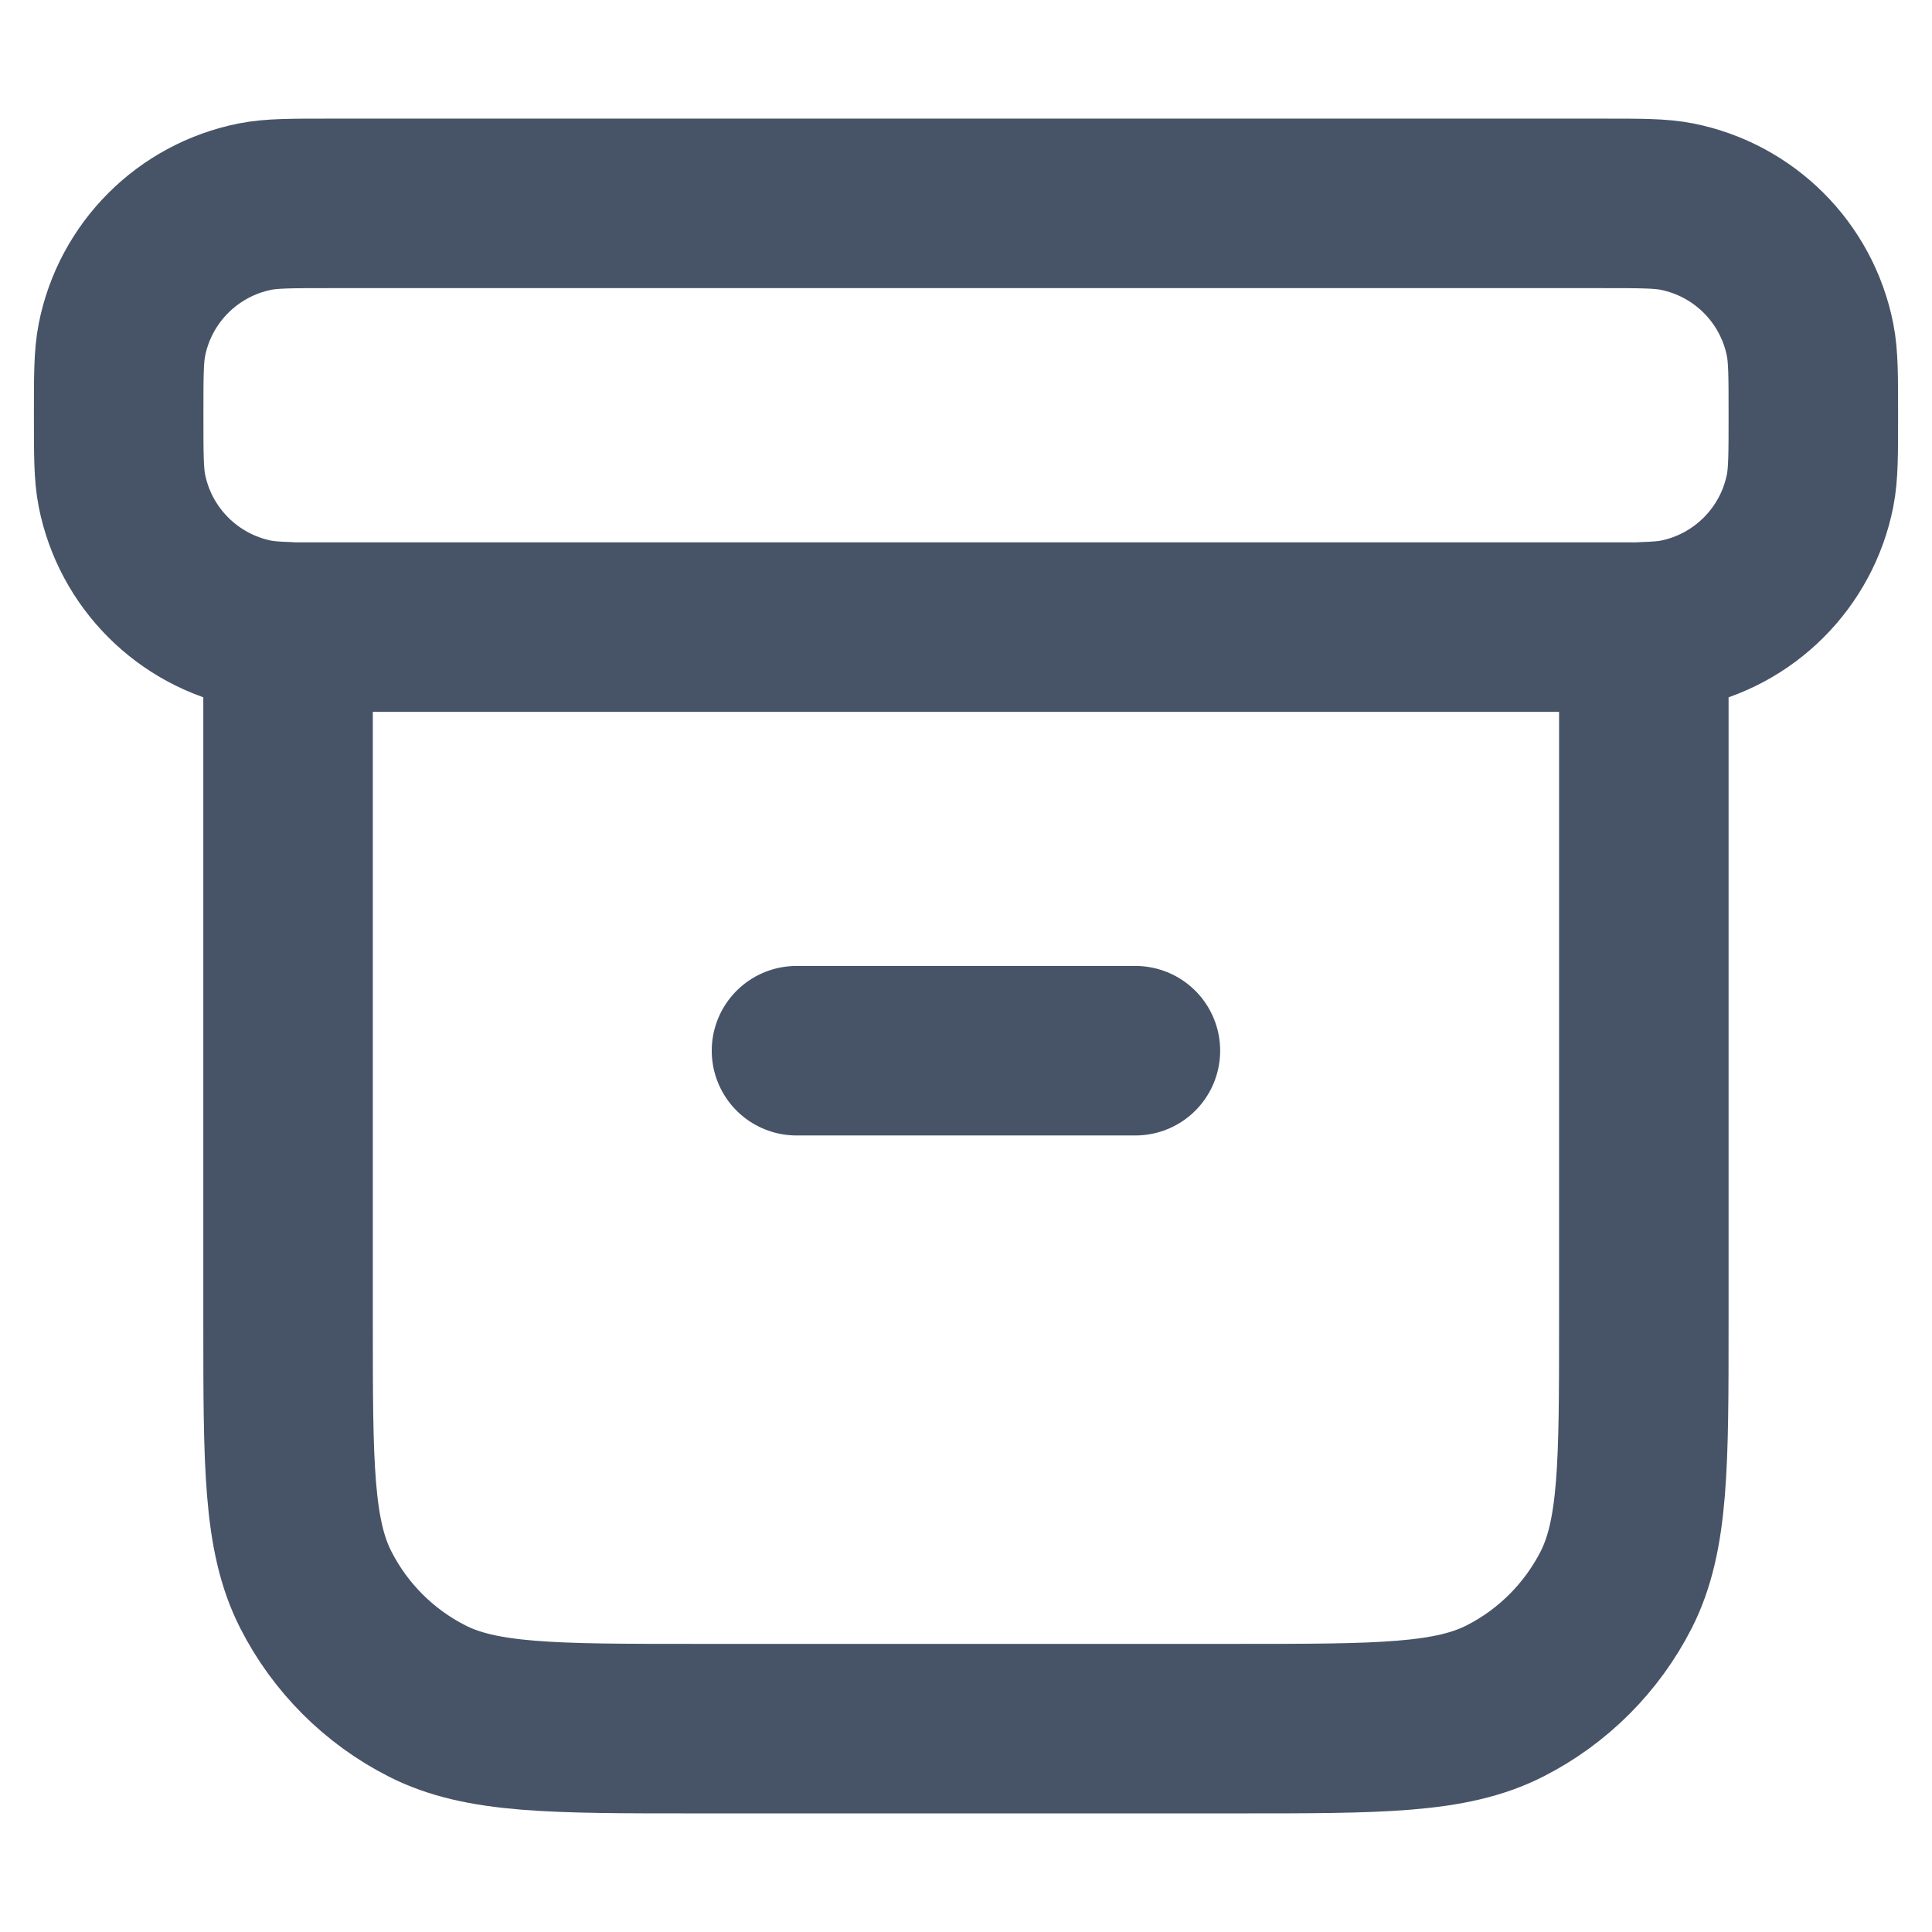
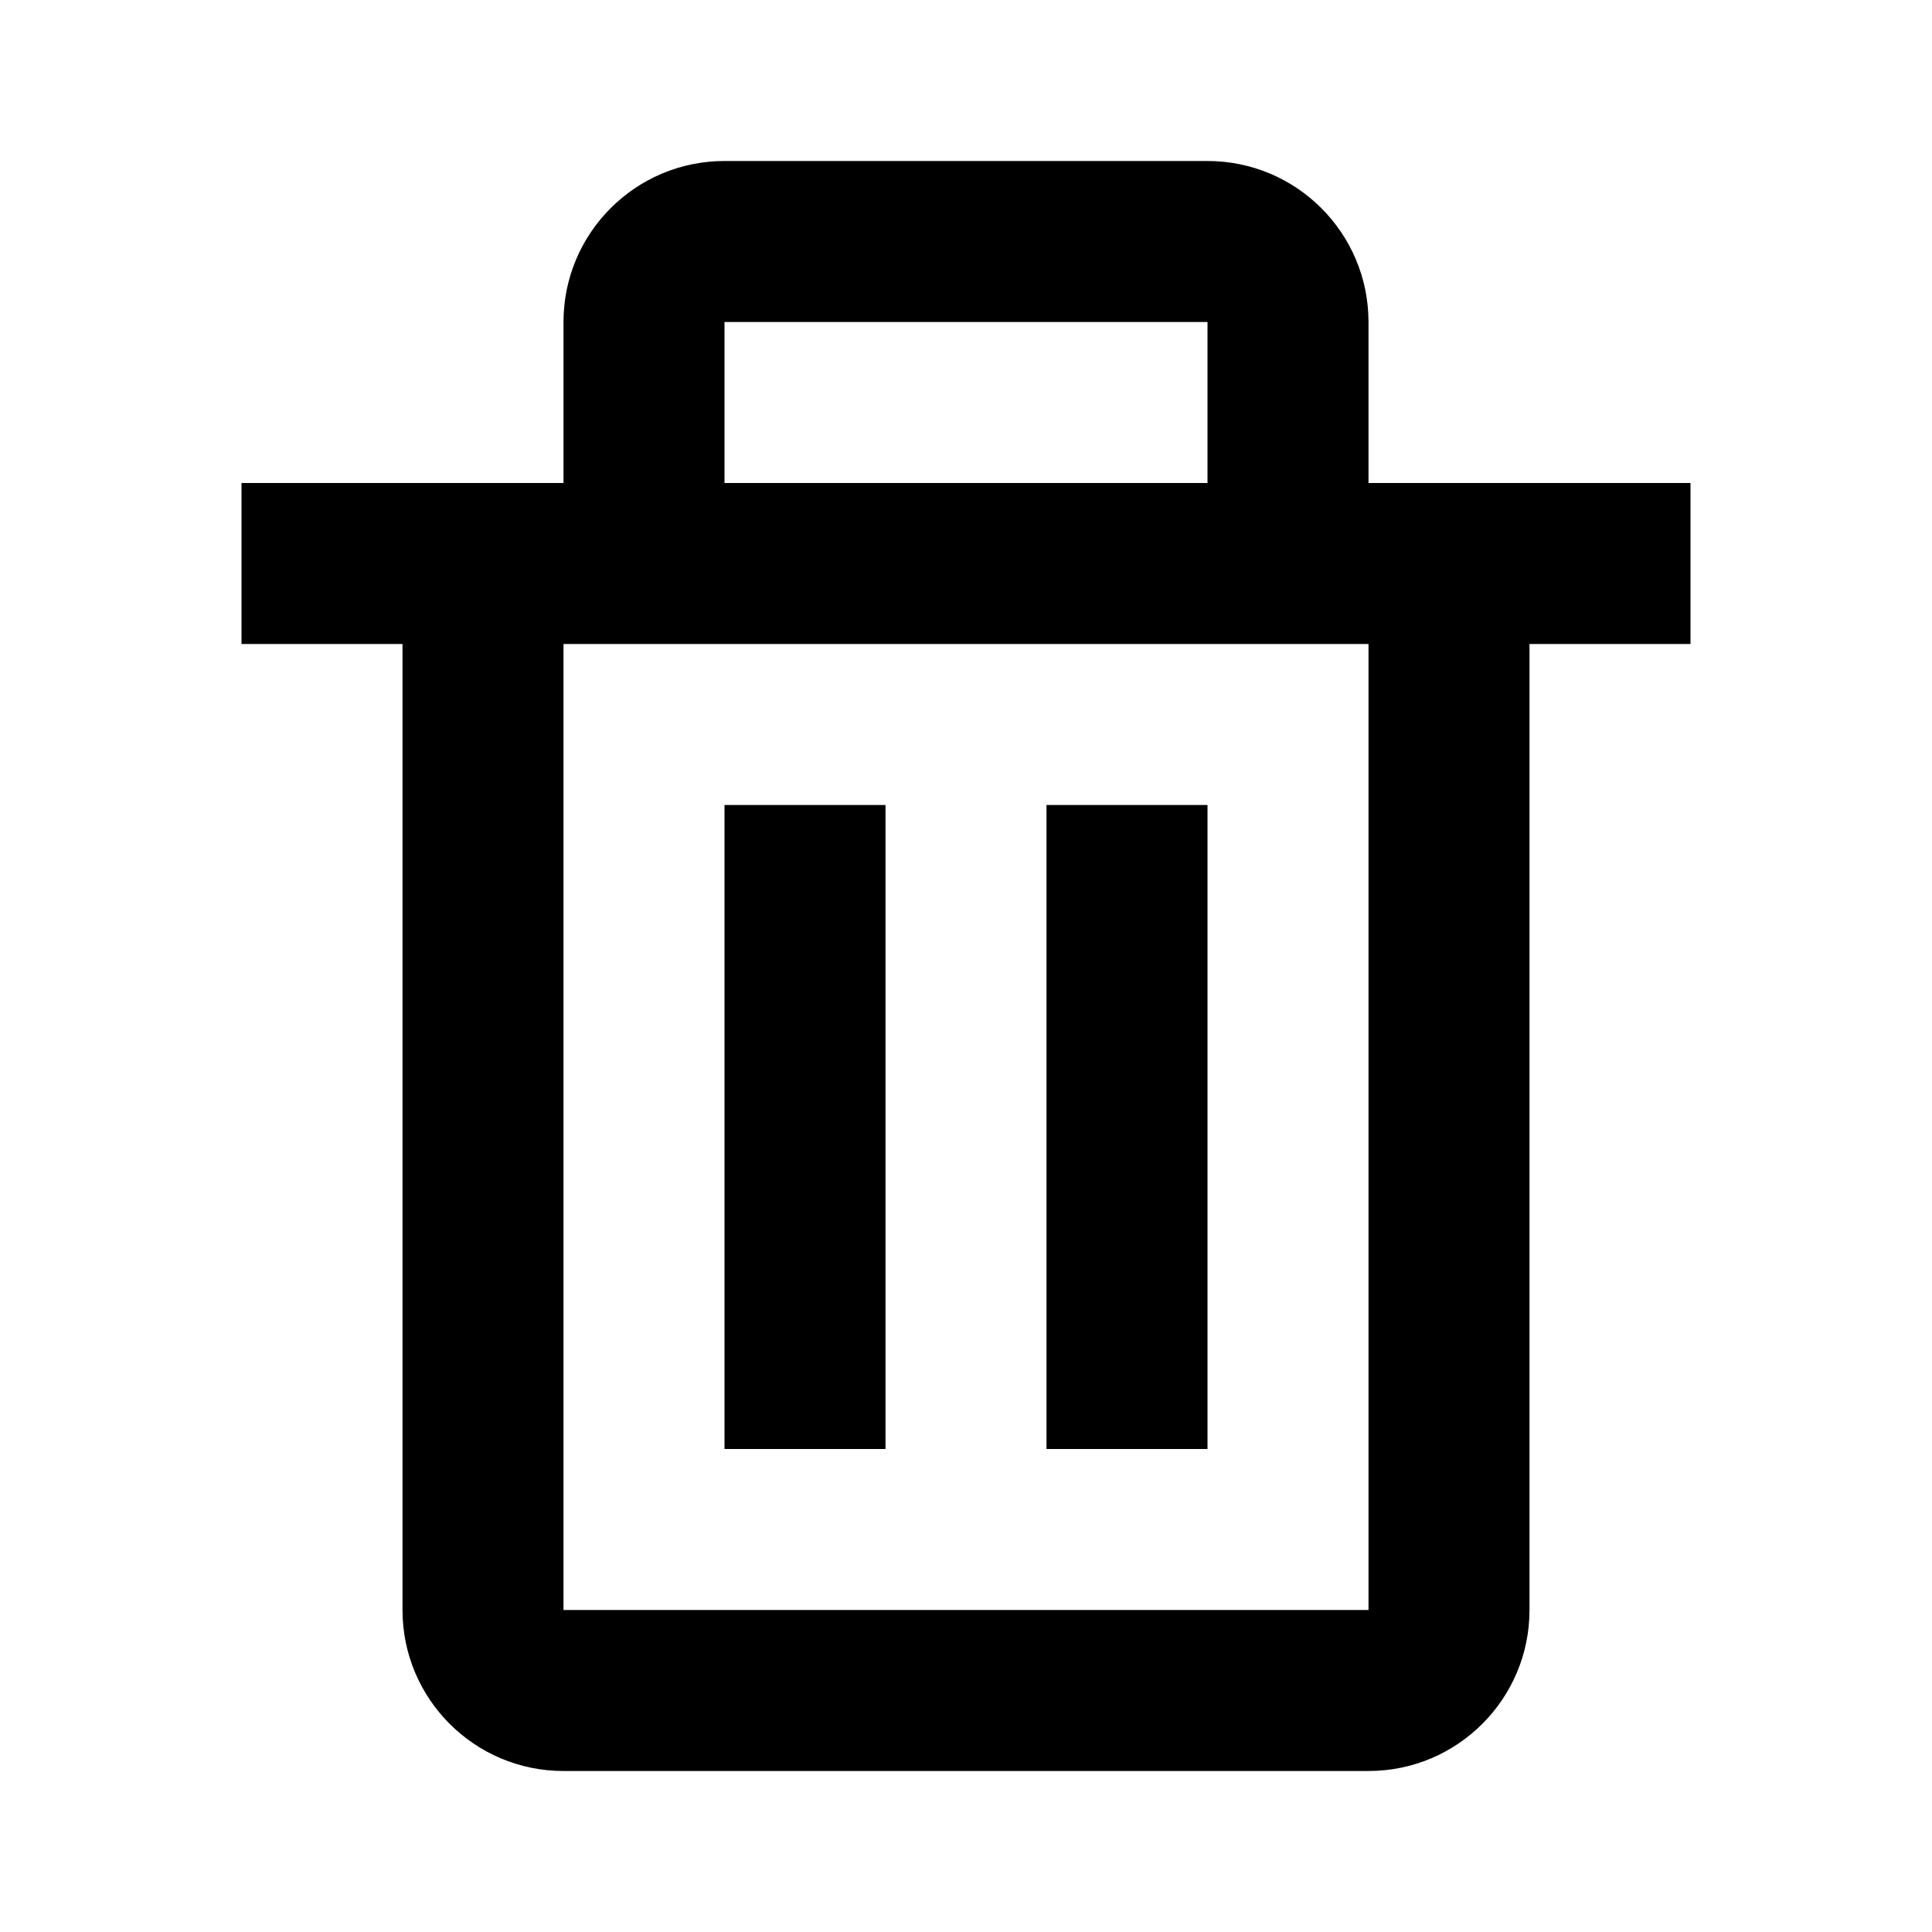
- <svg xmlns="http://www.w3.org/2000/svg" width="20" height="20" viewBox="0 0 19 18" fill="none">
-   <path d="M2.833 5.664C2.696 5.66 2.597 5.652 2.508 5.635C1.847 5.503 1.33 4.986 1.199 4.325C1.167 4.164 1.167 3.971 1.167 3.583C1.167 3.196 1.167 3.003 1.199 2.842C1.33 2.18 1.847 1.664 2.508 1.532C2.669 1.5 2.863 1.5 3.25 1.5H15.75C16.137 1.5 16.331 1.5 16.492 1.532C17.153 1.664 17.67 2.18 17.801 2.842C17.833 3.003 17.833 3.196 17.833 3.583C17.833 3.971 17.833 4.164 17.801 4.325C17.67 4.986 17.153 5.503 16.492 5.635C16.402 5.652 16.303 5.66 16.166 5.664M7.833 9.833H11.166M2.833 5.667H16.166V12.5C16.166 13.9 16.166 14.6 15.894 15.135C15.654 15.605 15.272 15.988 14.802 16.227C14.267 16.5 13.567 16.5 12.166 16.5H6.833C5.433 16.5 4.733 16.5 4.198 16.227C3.728 15.988 3.345 15.605 3.106 15.135C2.833 14.6 2.833 13.9 2.833 12.5V5.667Z" stroke="#475467" stroke-width="1.667" stroke-linecap="round" stroke-linejoin="round" />
+ <svg xmlns="http://www.w3.org/2000/svg" width="24" height="24" viewBox="0 0 24 24" style="fill: rgba(0, 0, 0, 1);transform: ;msFilter:;">
+   <path d="M5 20a2 2 0 0 0 2 2h10a2 2 0 0 0 2-2V8h2V6h-4V4a2 2 0 0 0-2-2H9a2 2 0 0 0-2 2v2H3v2h2zM9 4h6v2H9zM8 8h9v12H7V8z" />
+   <path d="M9 10h2v8H9zm4 0h2v8h-2z" />
</svg>
